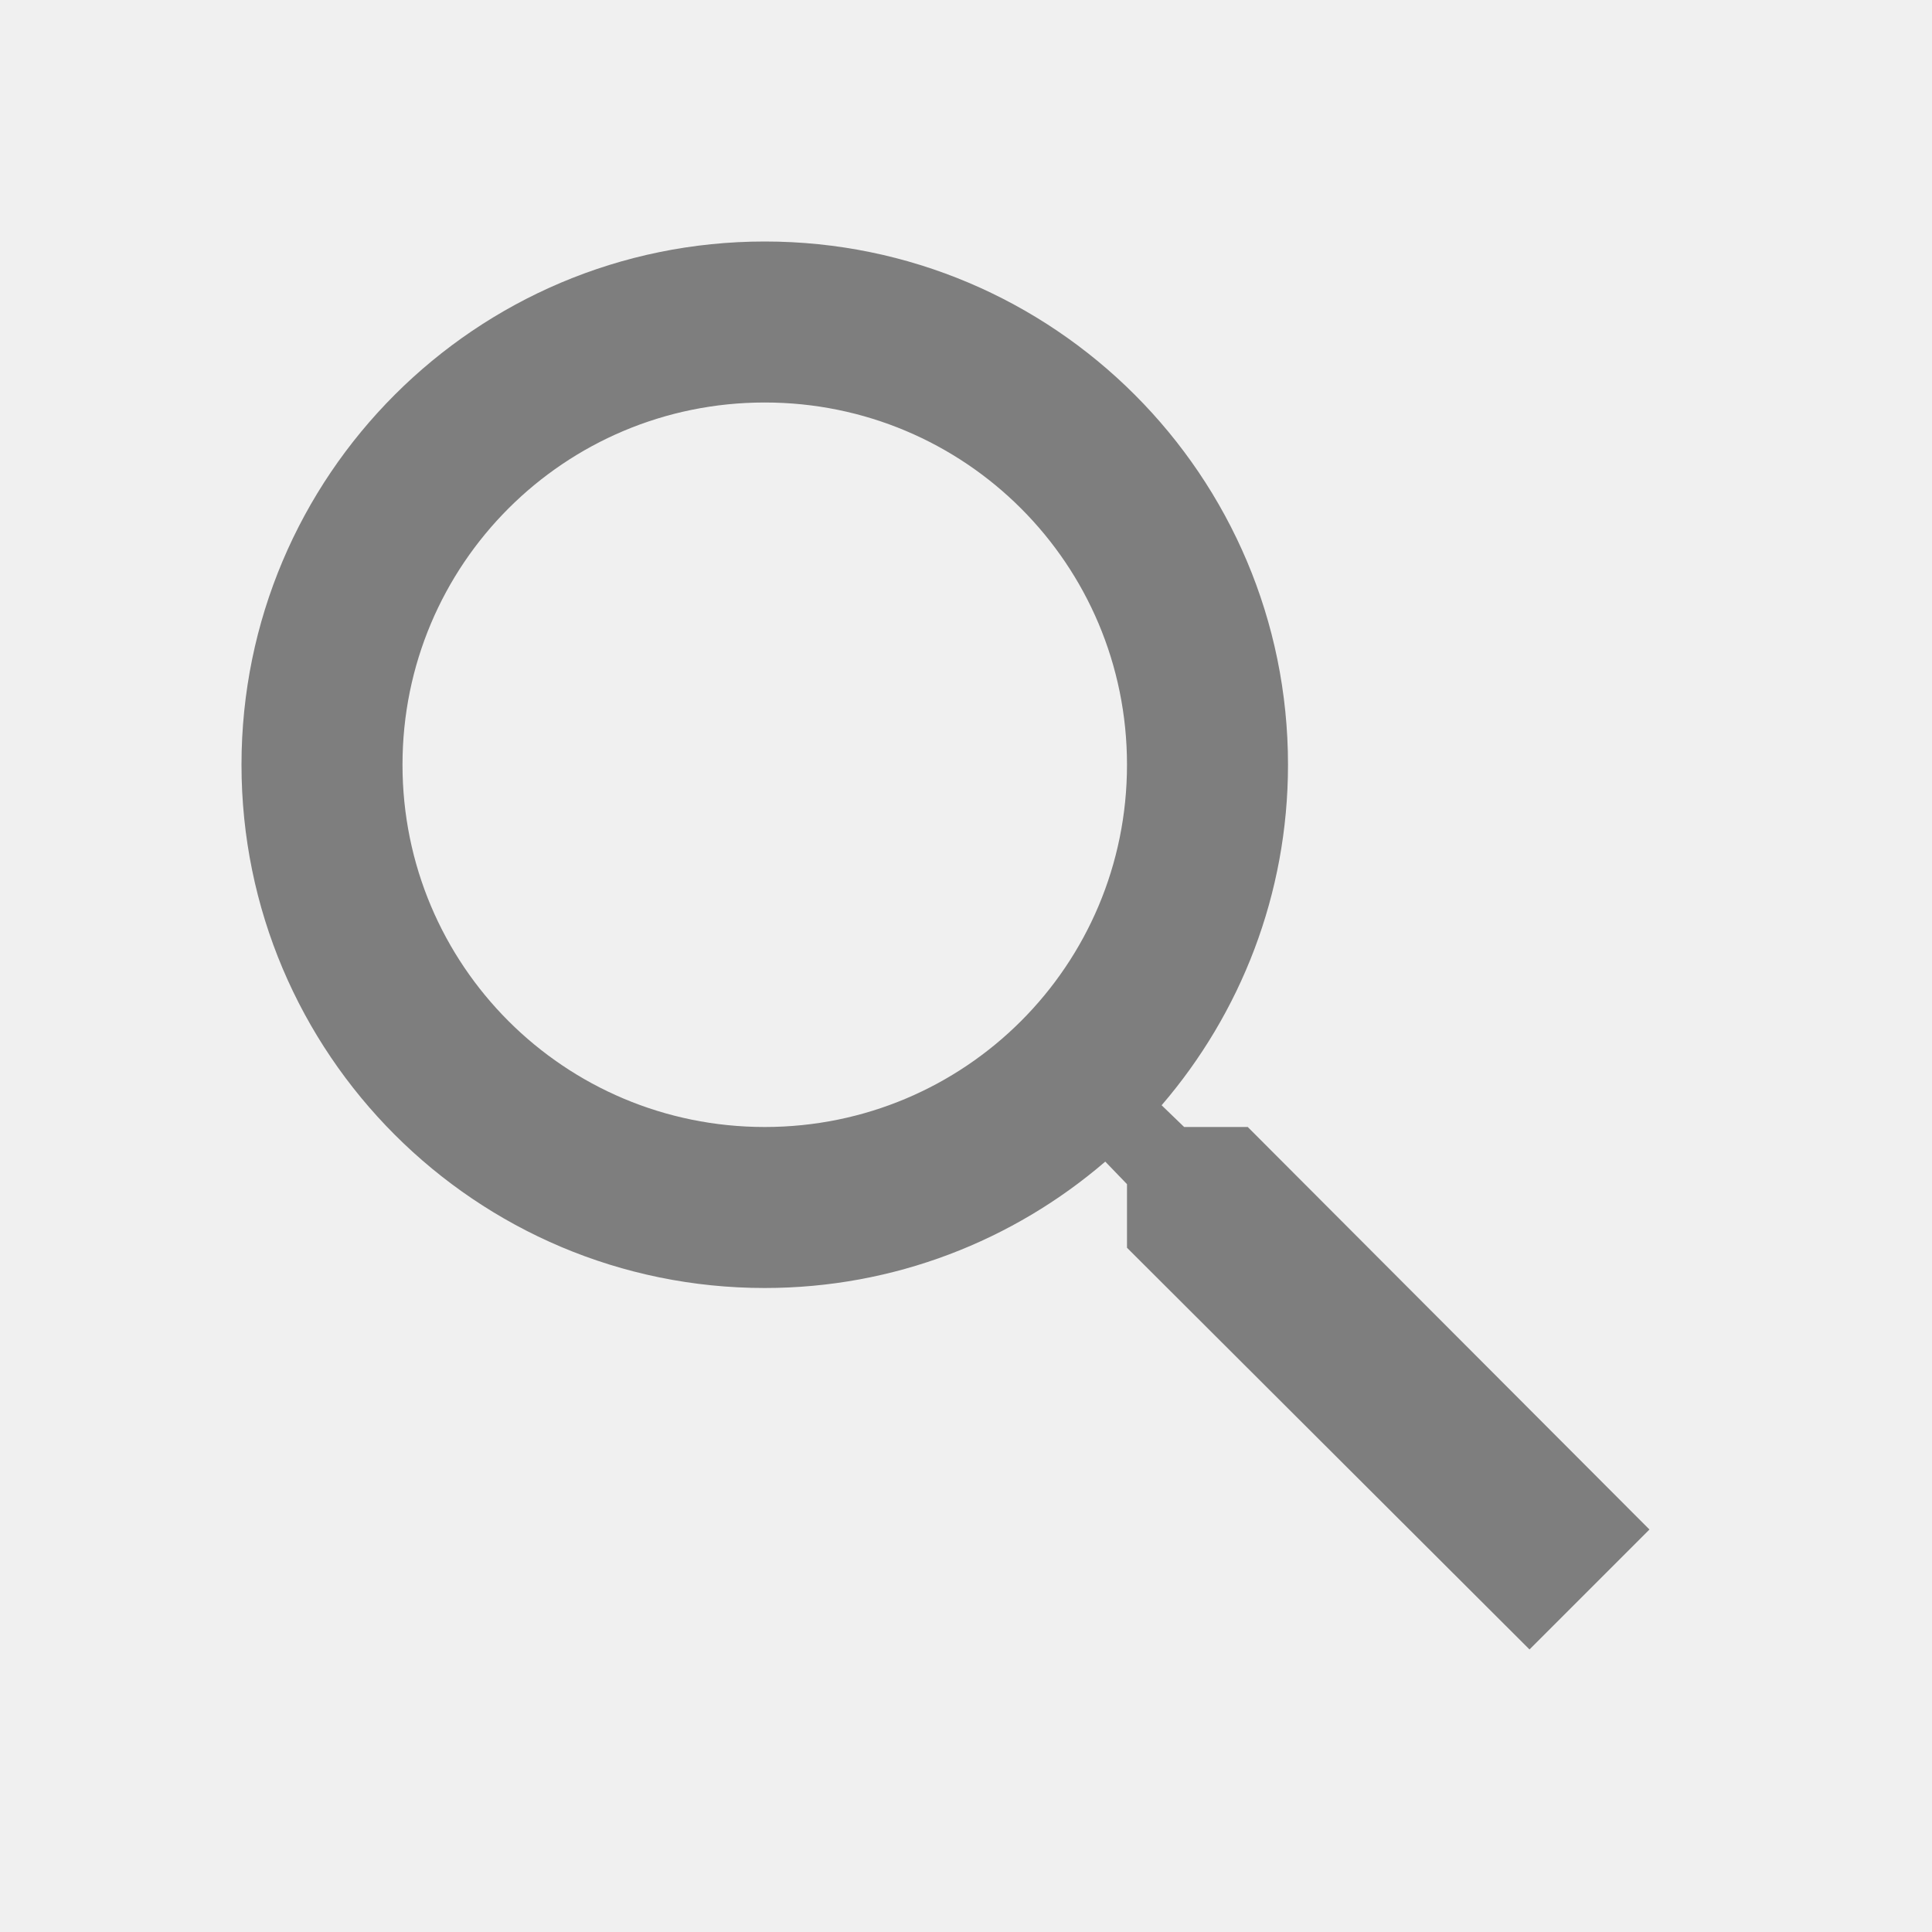
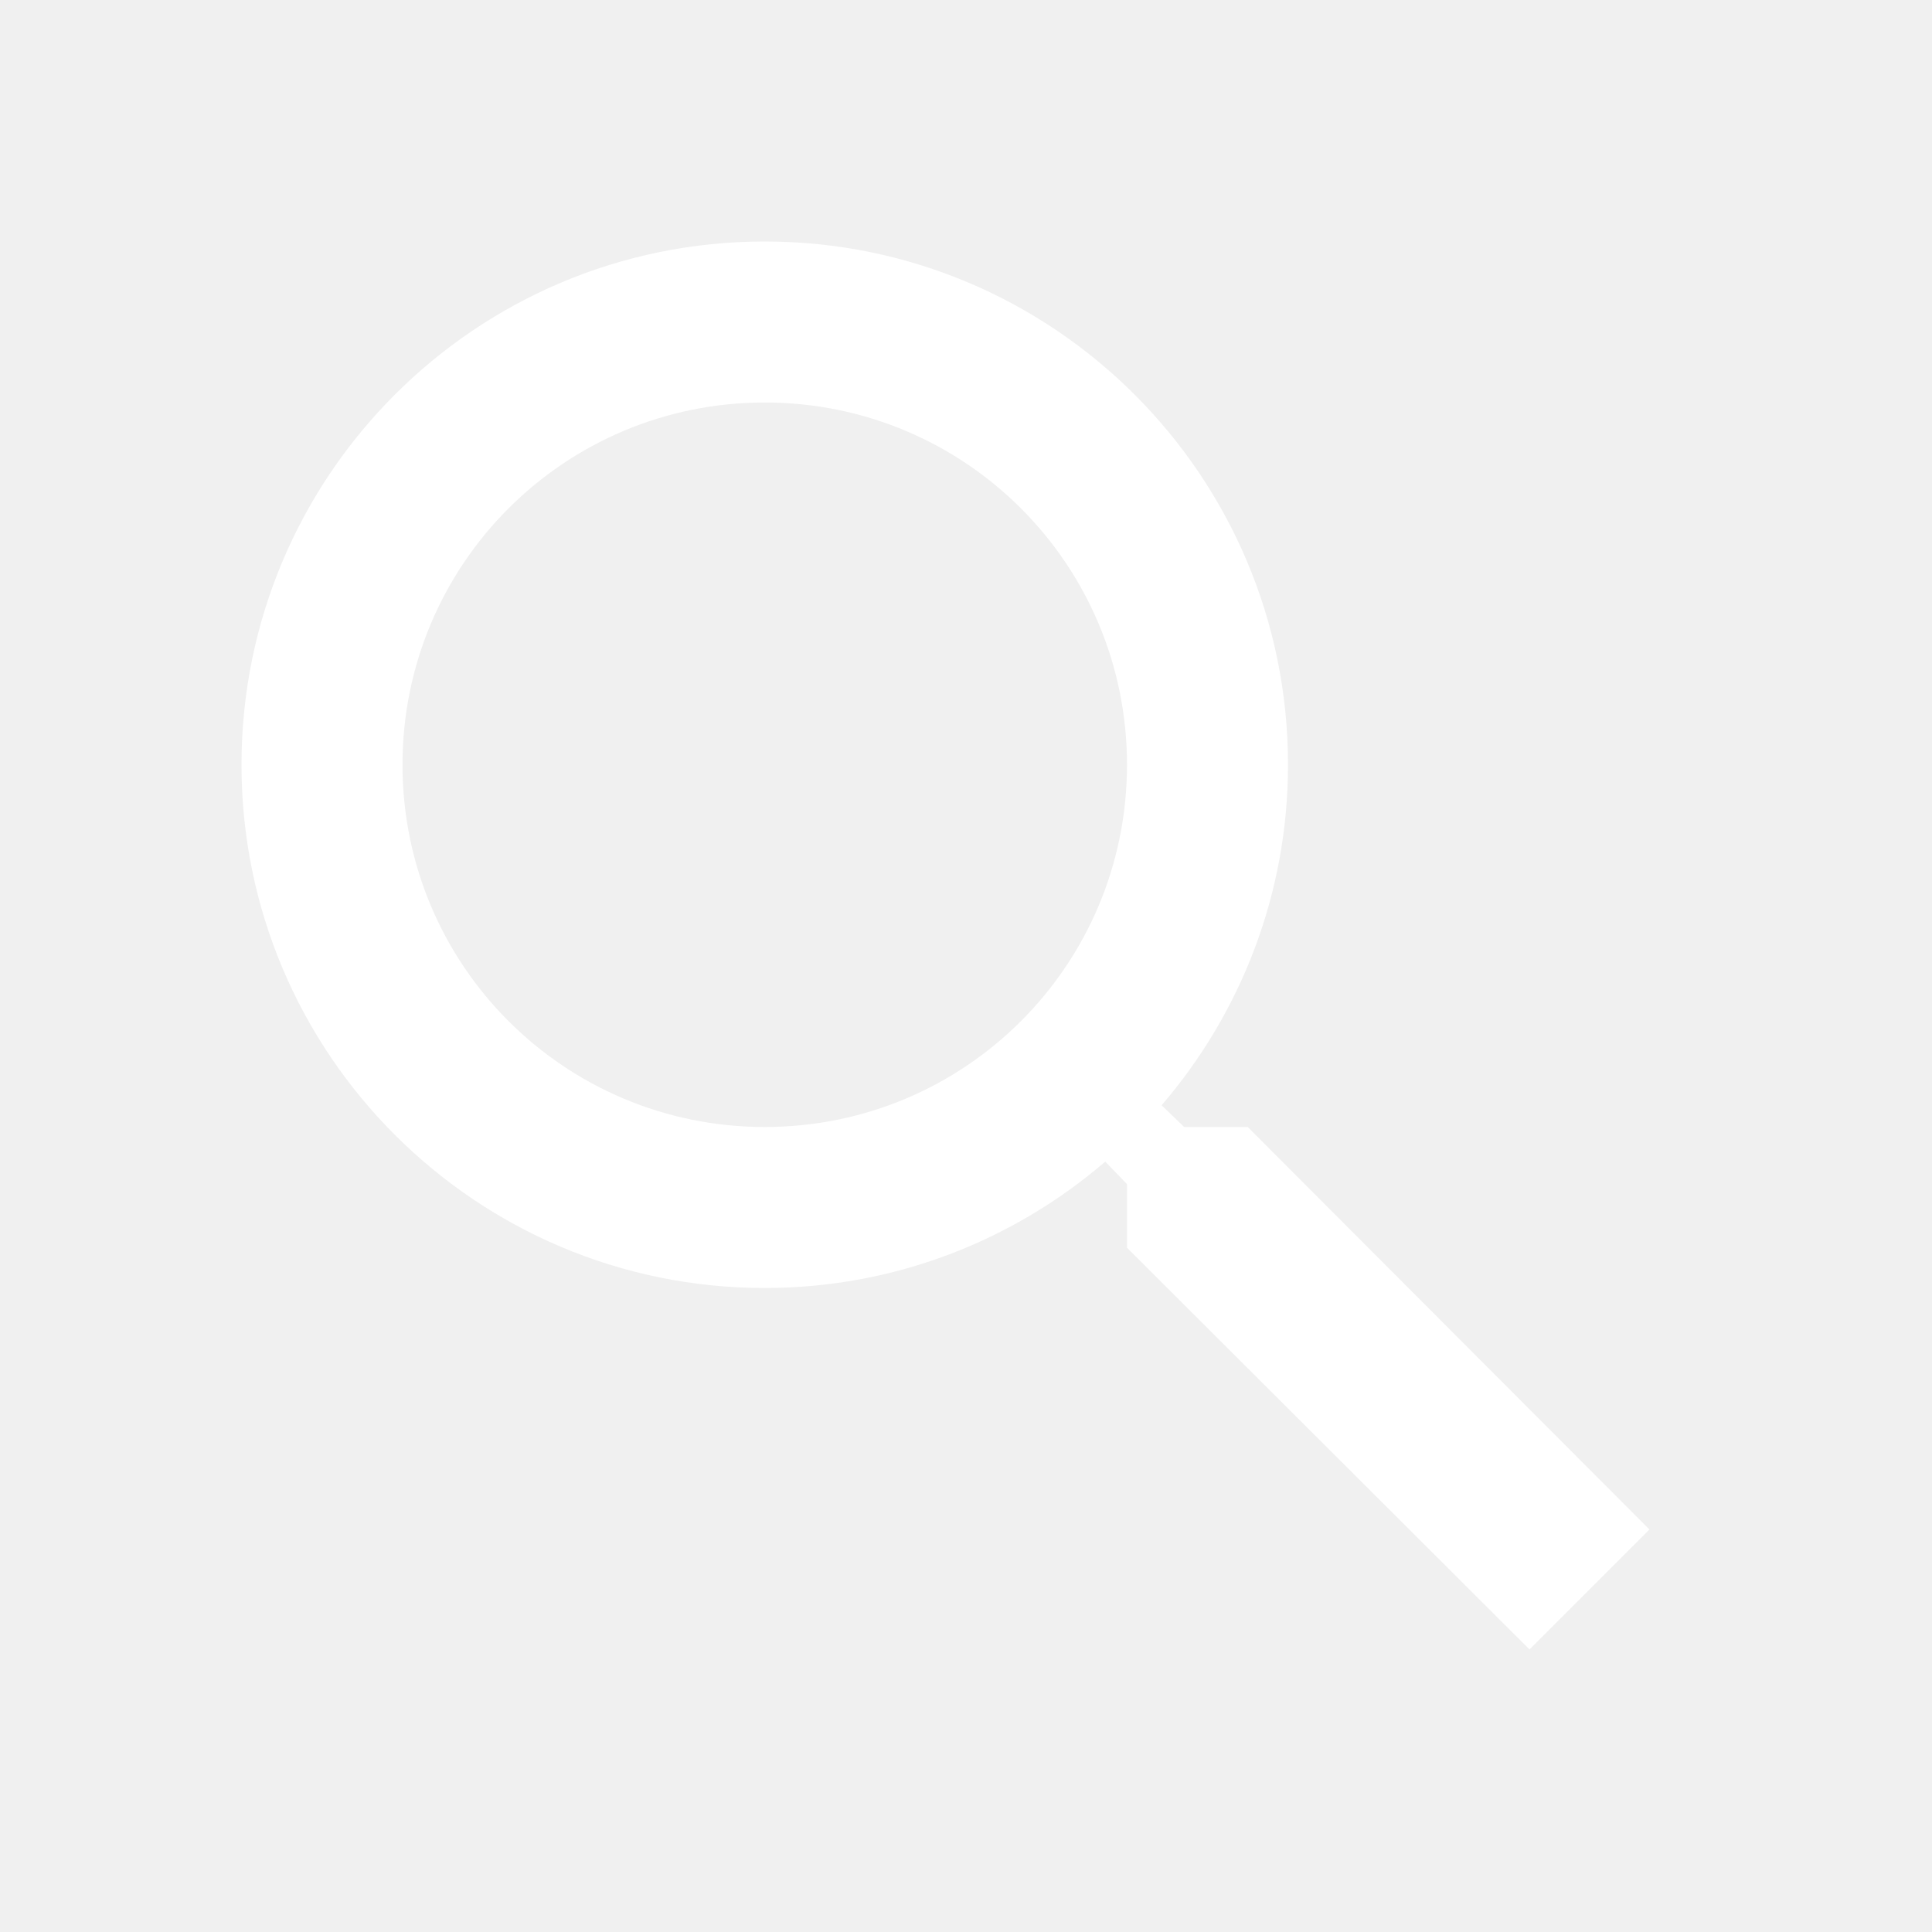
<svg xmlns="http://www.w3.org/2000/svg" width="24" height="24" viewBox="0 0 24 24" id="svg3072" version="1.1">
  <defs id="defs3078" />
-   <path d="m 15.5,14 -0.79,0 -0.28,-0.27 C 15.41,12.59 16,11.11 16,9.5 16,5.91 13.09,3 9.5,3 5.91,3 3,5.91 3,9.5 3,13.09 5.91,16 9.5,16 c 1.61,0 3.09,-0.59 4.23,-1.57 L 14,14.71 14,15.5 19,20.49 20.49,19 15.5,14 z m -6,0 C 7.01,14 5,11.99 5,9.5 5,7.01 7.01,5 9.5,5 11.99,5 14,7.01 14,9.5 14,11.99 11.99,14 9.5,14 z" id="path3074" style="fill:#333333;fill-opacity:0.6" />
+   <path d="m 15.5,14 -0.79,0 -0.28,-0.27 C 15.41,12.59 16,11.11 16,9.5 16,5.91 13.09,3 9.5,3 5.91,3 3,5.91 3,9.5 3,13.09 5.91,16 9.5,16 c 1.61,0 3.09,-0.59 4.23,-1.57 L 14,14.71 14,15.5 19,20.49 20.49,19 15.5,14 z m -6,0 C 7.01,14 5,11.99 5,9.5 5,7.01 7.01,5 9.5,5 11.99,5 14,7.01 14,9.5 14,11.99 11.99,14 9.5,14 z" id="path3074" style="fill:#ffffff;fill-opacity:1" />
</svg>
